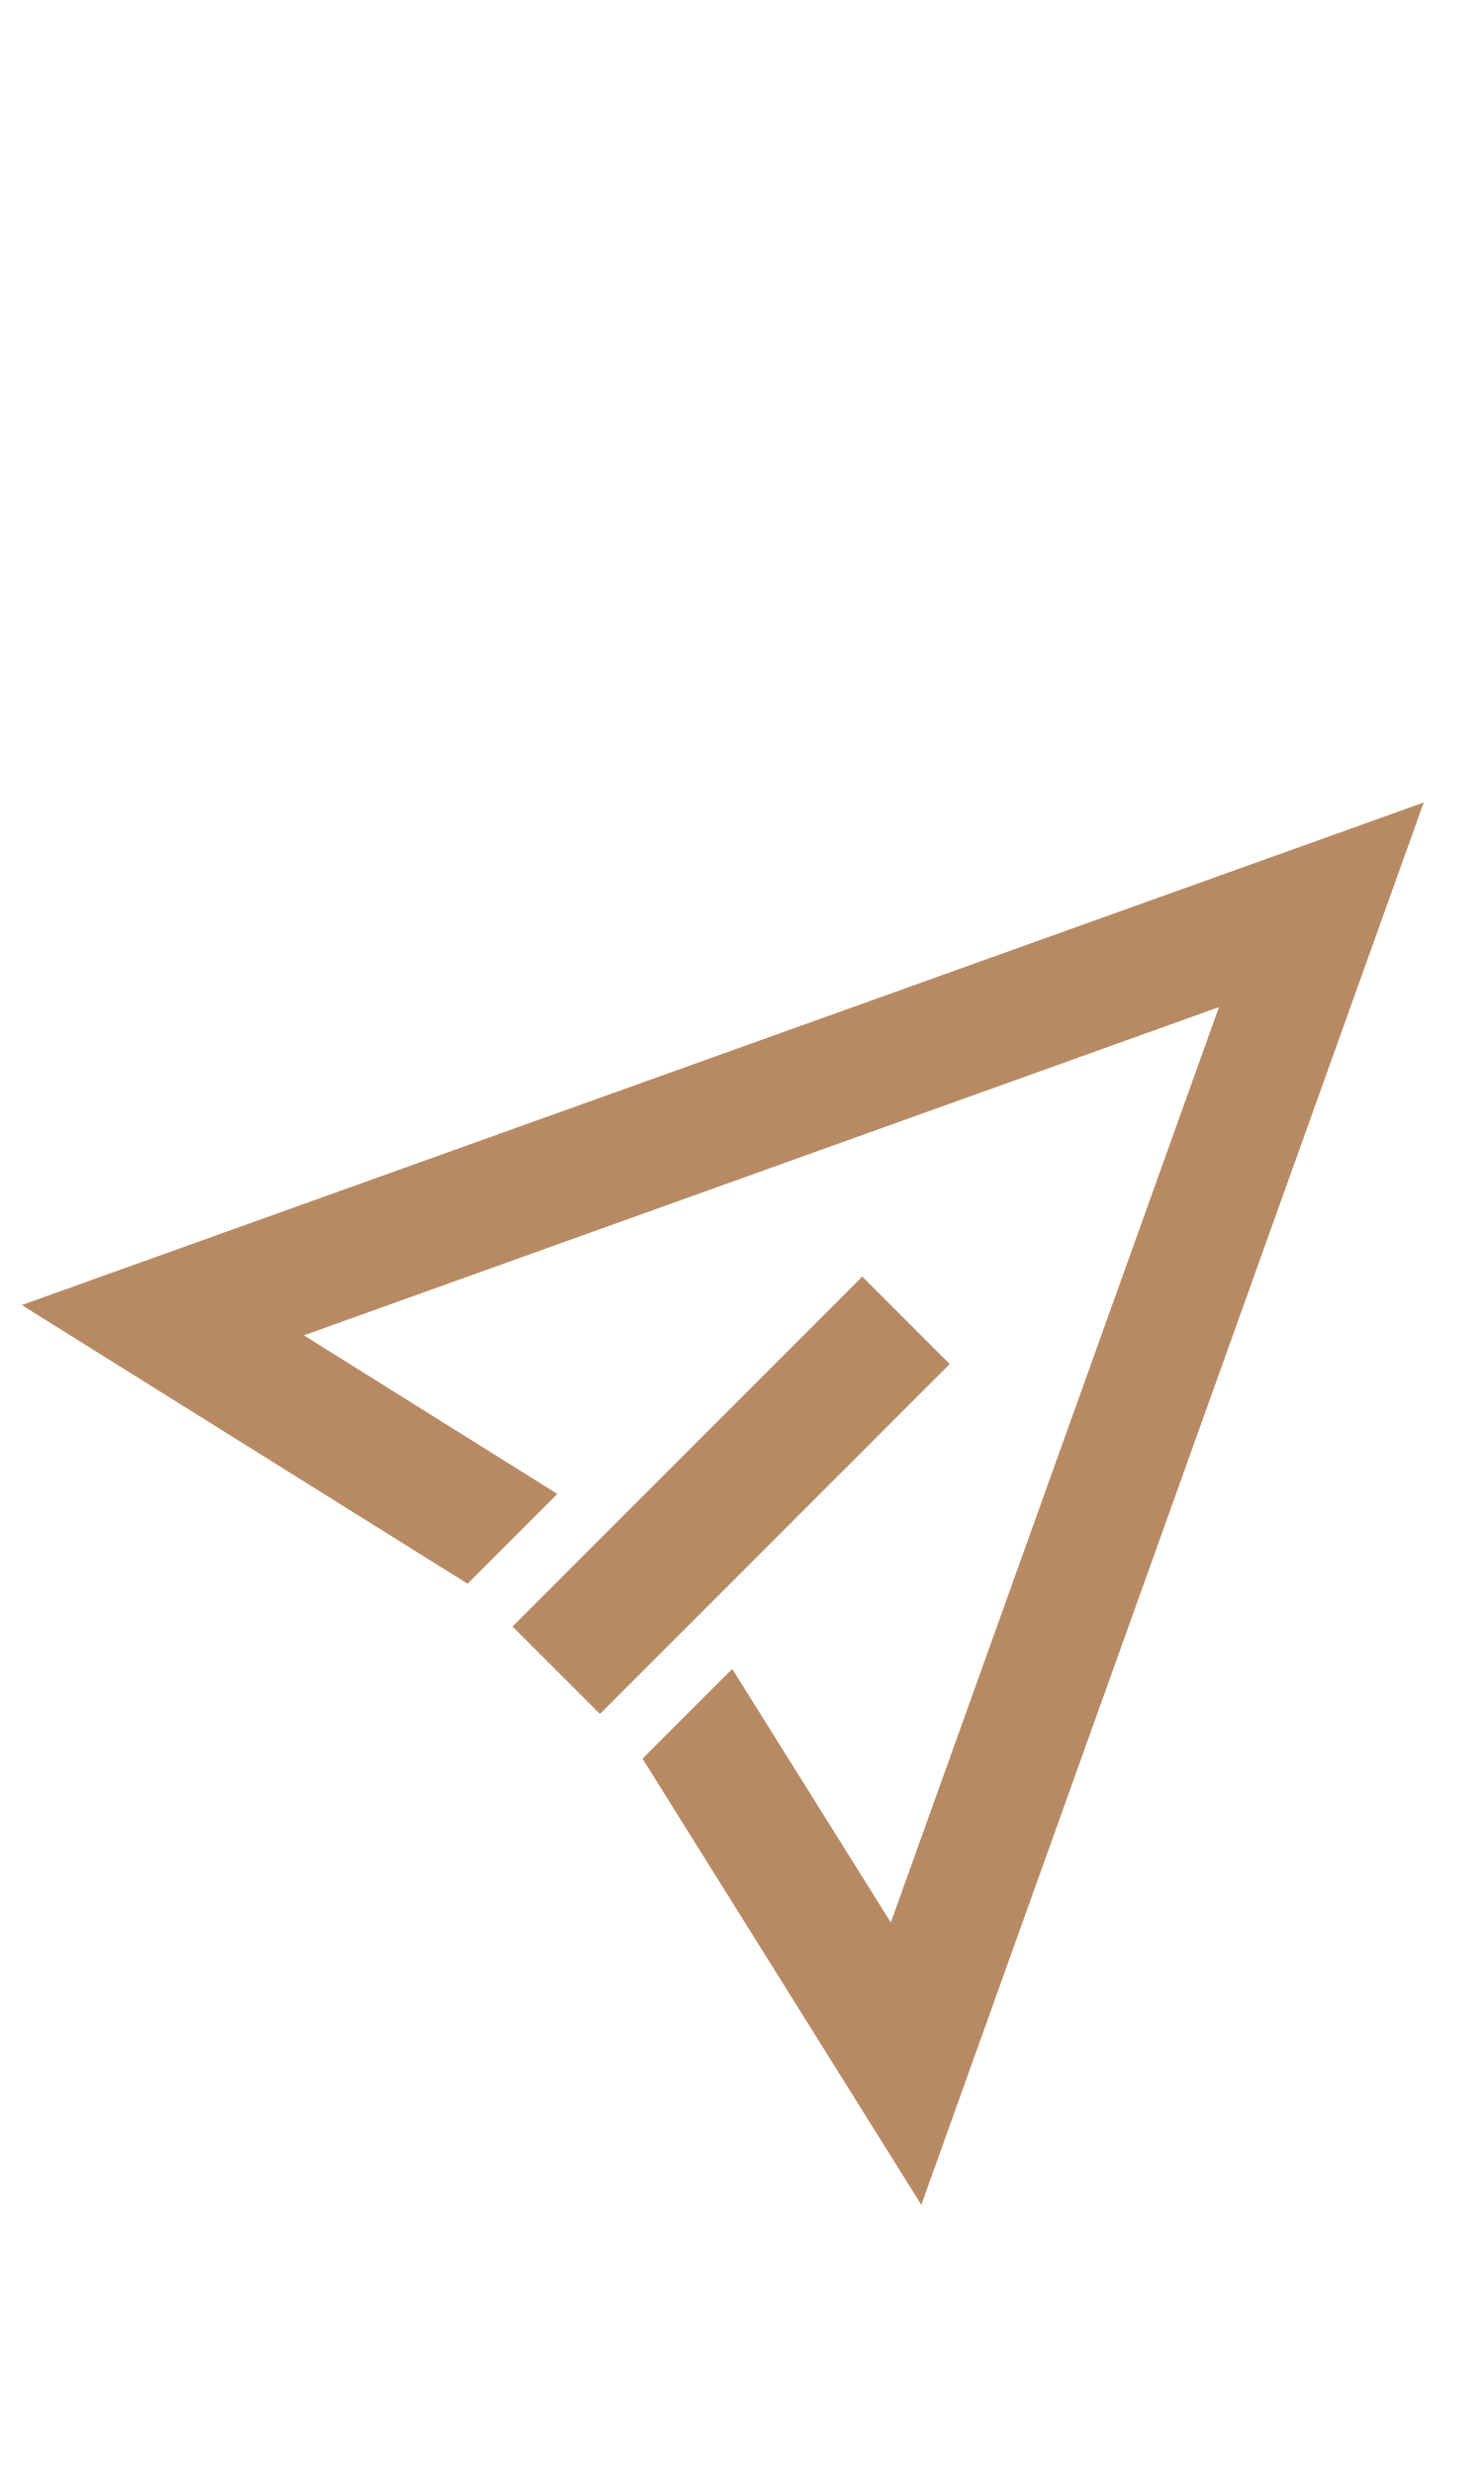
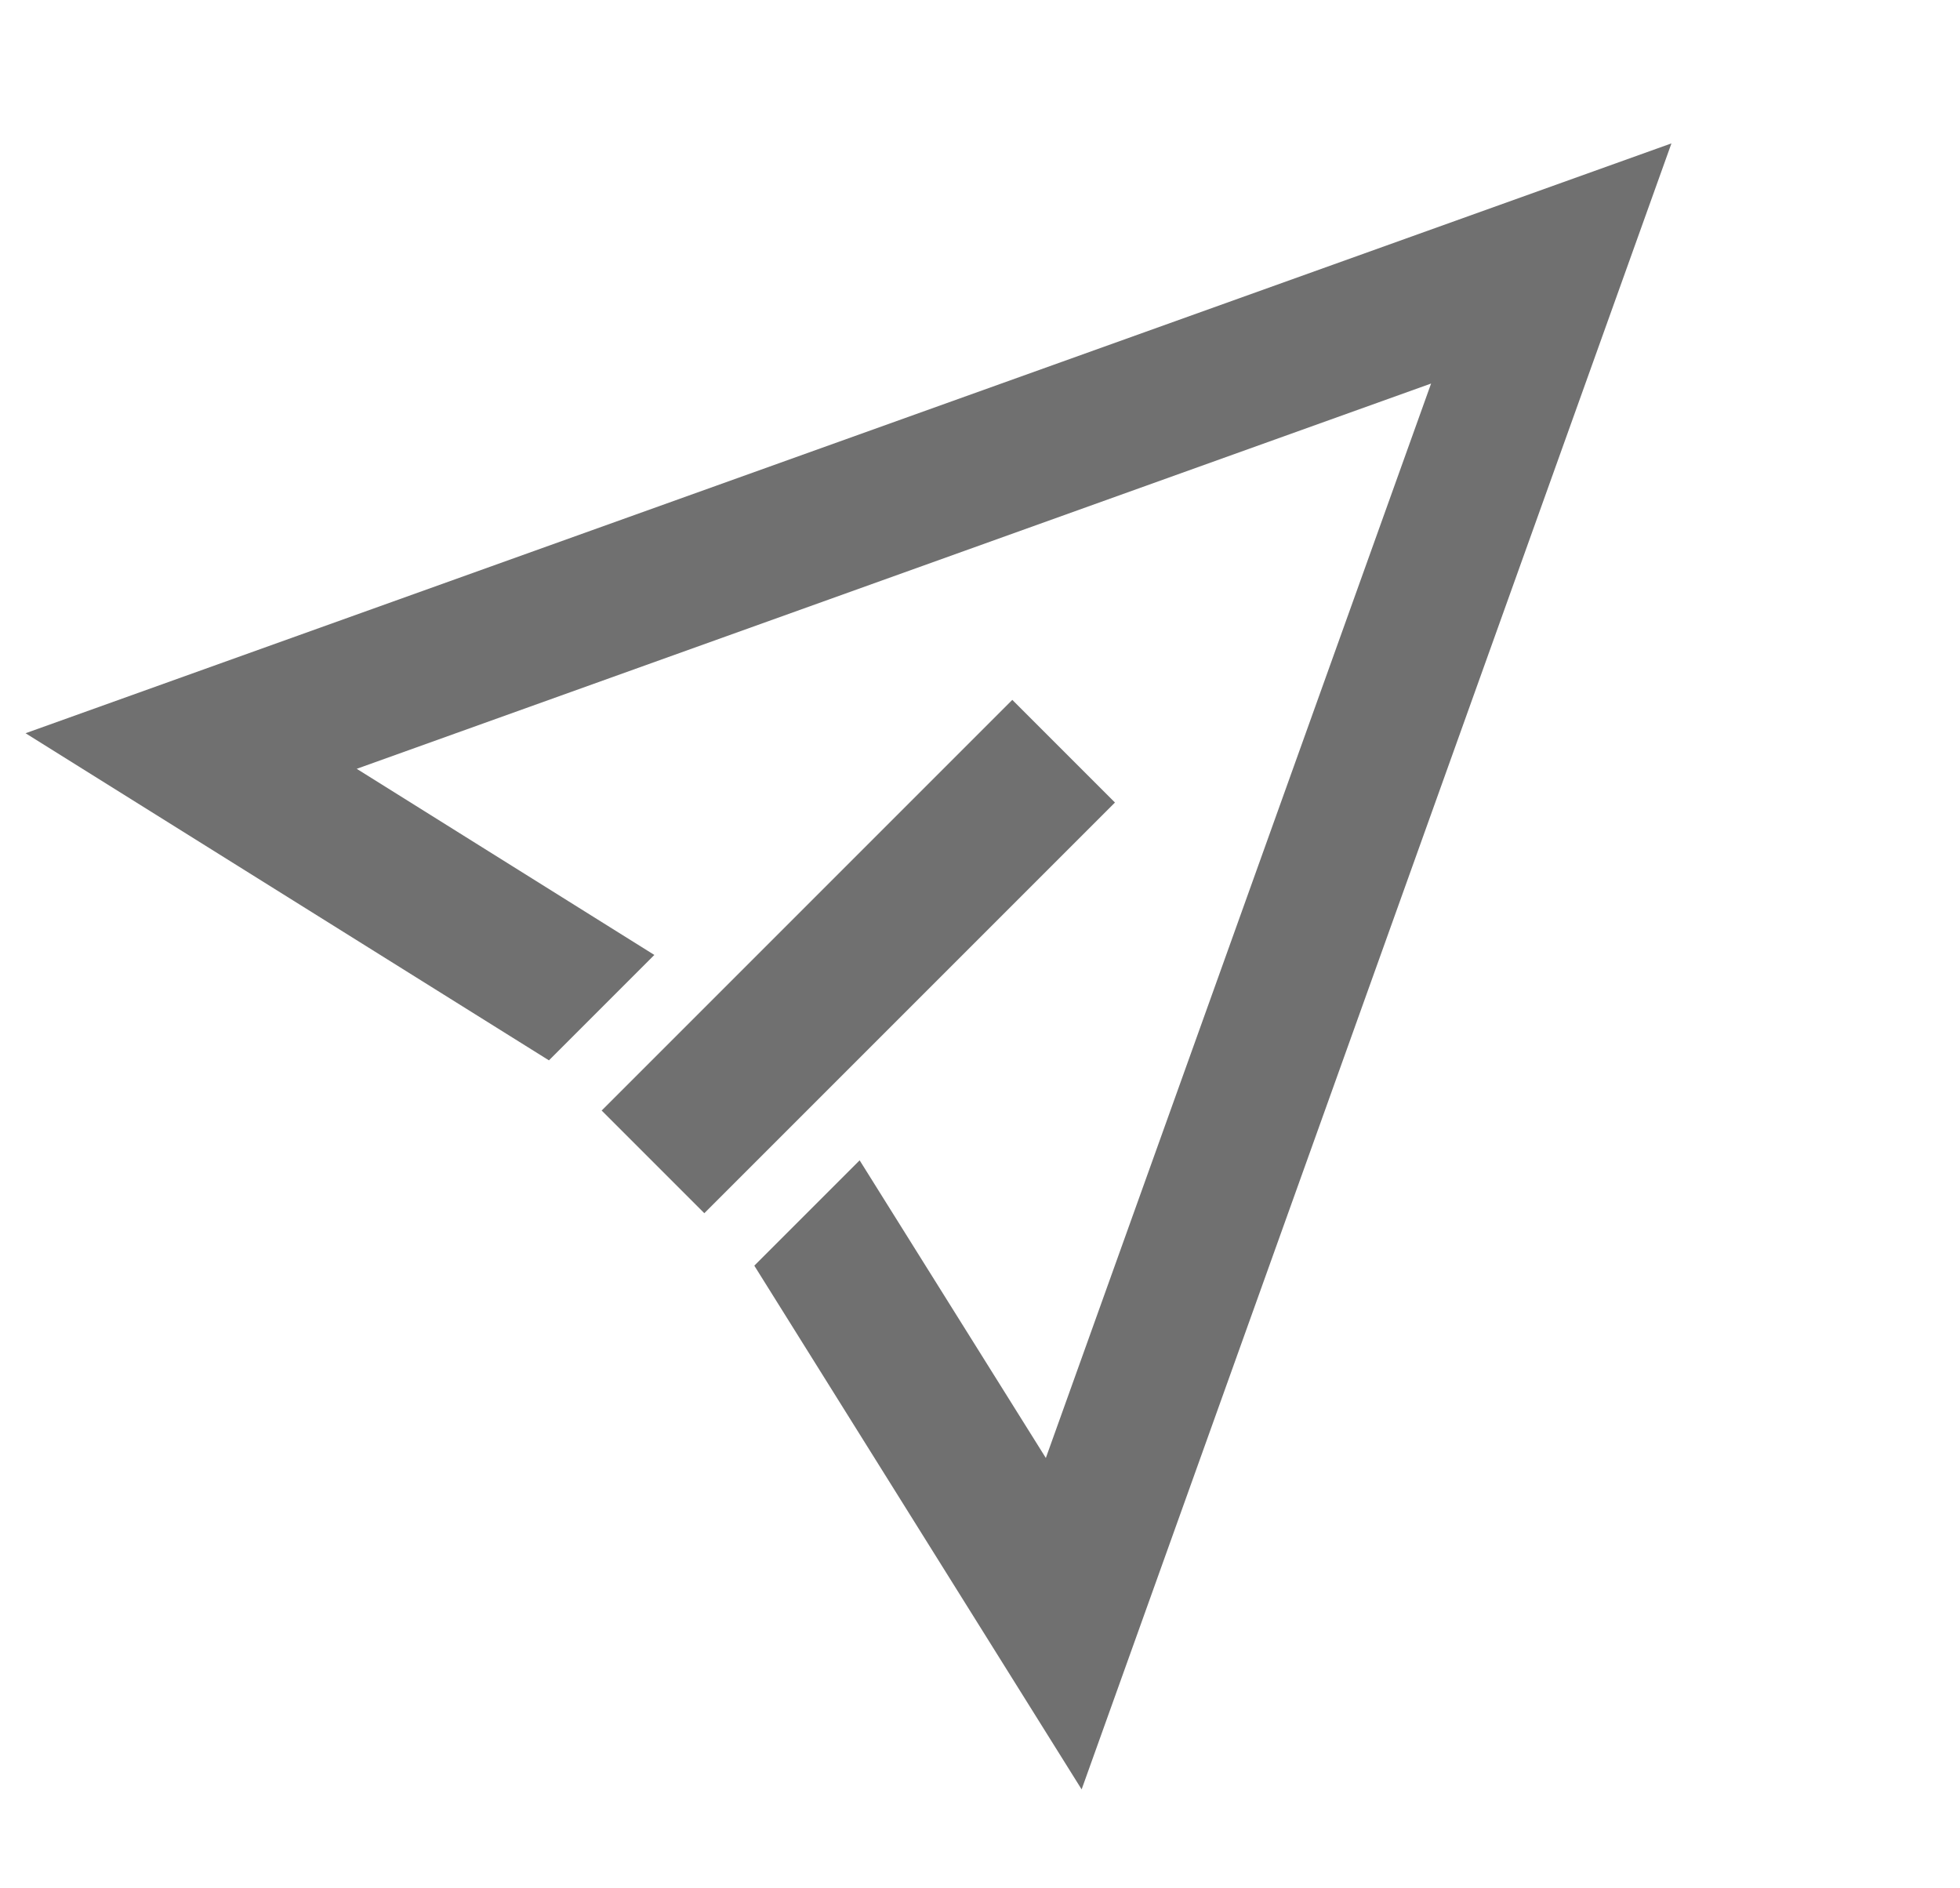
- <svg xmlns="http://www.w3.org/2000/svg" width="24px" height="40px" viewBox="0 0 24 40" version="1.1">
-   <g id="Send-Off-Copy" stroke="none" stroke-width="1" fill="none" fill-rule="evenodd">
-     <g id="ic-send-off" transform="translate(0, 11)">
-       <g id="Group_8811" transform="translate(0, 1)" fill="#b88a63">
+ <svg xmlns="http://www.w3.org/2000/svg" width="27px" height="26px" viewBox="0 0 27 26" version="1.1">
+   <g id="Page-1" stroke="none" stroke-width="1" fill="none" fill-rule="evenodd">
+     <g id="ic-nav-send">
+       <polygon id="Rectangle_4395" points="1 0 27 0 27 26 1 26" />
+       <g id="Group_8811" transform="translate(0, 1)" fill="#707070" fill-rule="nonzero">
        <polygon id="Path_18865" points="0.352 9.1 7.562 13.606 9.014 12.154 4.914 9.59 19.714 4.283 14.407 19.083 11.842 14.983 10.391 16.434 14.9 23.648 23.025 0.975" />
        <g id="Group_8810" transform="translate(8, 8)">
          <polygon id="Rectangle_4394" transform="translate(3.823718, 4.176339) rotate(-45) translate(-3.823718, -4.176339) " points="-0.176 3.176 7.824 3.176 7.824 5.176 -0.176 5.176" />
        </g>
      </g>
-       <polygon id="Rectangle_4395" points="1 0 27 0 27 26 1 26" />
    </g>
  </g>
</svg>
